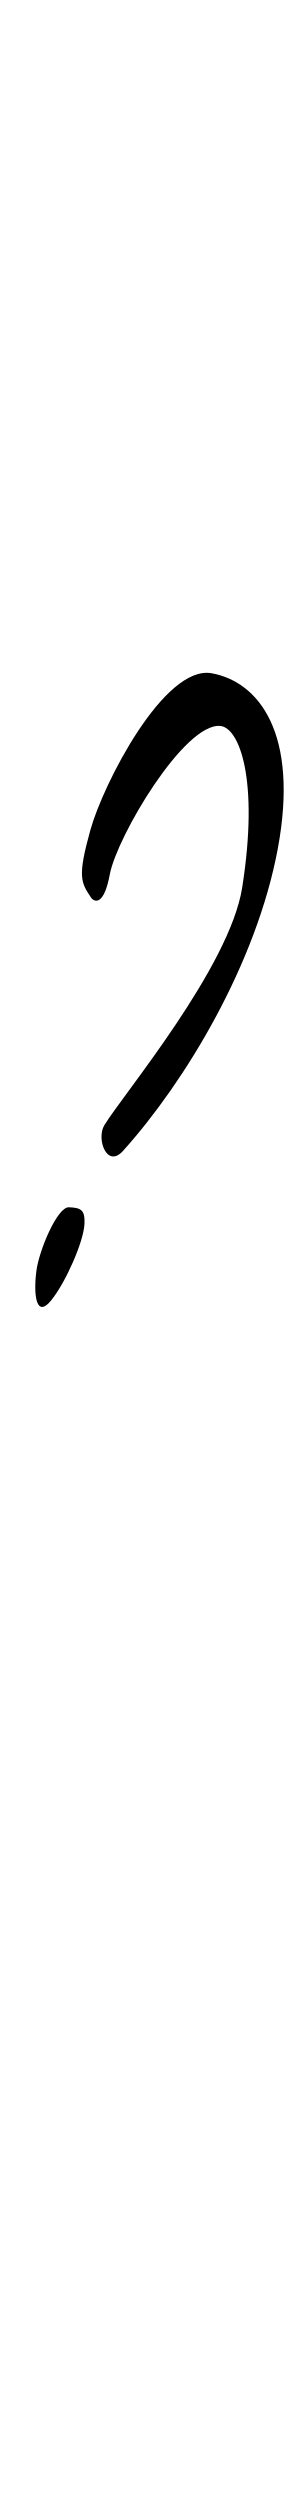
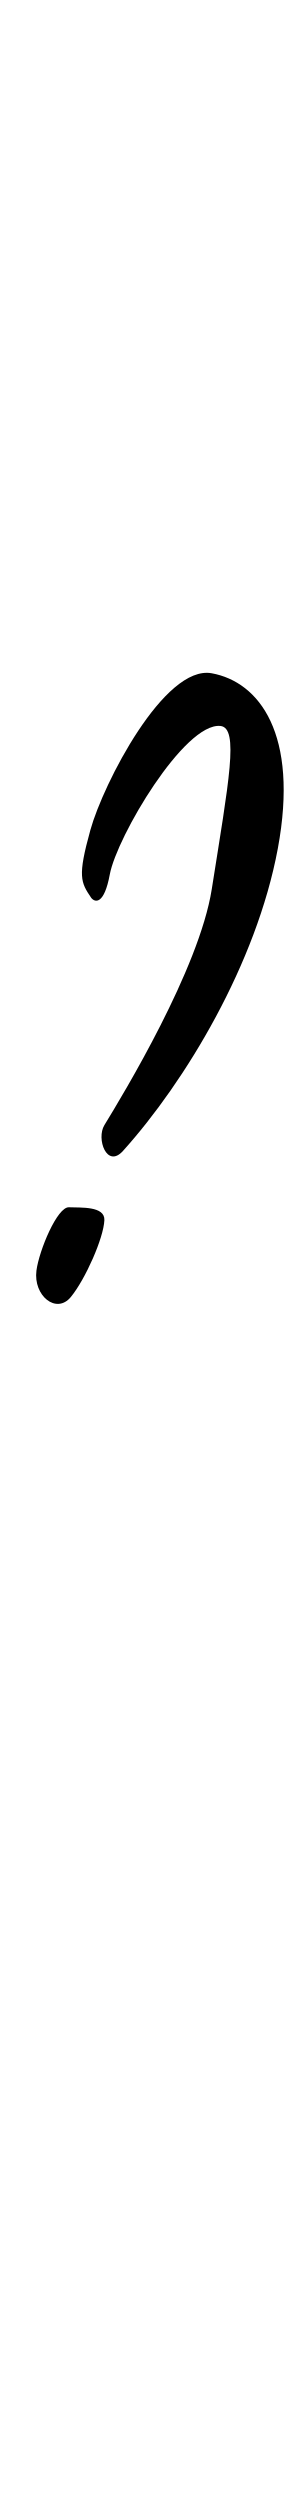
<svg xmlns="http://www.w3.org/2000/svg" width="17" height="140" viewBox="0 0 17 140" fill="none">
-   <path d="M5.061 46.481C4.338 49.089 4.518 49.404 5.11 50.282C5.325 50.551 5.833 50.666 6.148 48.971C6.542 46.852 10.329 40.454 12.343 40.654C13.396 40.759 14.52 43.632 13.562 49.706C12.858 54.17 6.908 61.267 5.845 63.008C5.379 63.771 5.985 65.455 6.888 64.451C10.393 60.556 14.362 53.954 15.557 47.523C16.752 41.092 14.509 38.19 11.858 37.703C9.206 37.217 5.784 43.874 5.061 46.481Z" fill="black" />
-   <path d="M2.041 71.151C2.189 70.026 3.206 67.577 3.862 67.607C4.519 67.637 4.767 67.734 4.731 68.537C4.685 69.54 3.671 71.835 2.856 72.833C2.041 73.831 1.856 72.557 2.041 71.151Z" fill="black" />
+   <path d="M5.061 46.481C4.338 49.089 4.518 49.404 5.11 50.282C5.325 50.551 5.833 50.666 6.148 48.971C6.542 46.852 10.329 40.454 12.343 40.654C13.396 40.759 12.816 43.723 11.858 49.798C11.154 54.262 6.908 61.267 5.845 63.008C5.379 63.771 5.985 65.455 6.888 64.451C10.393 60.556 14.362 53.954 15.557 47.523C16.752 41.092 14.509 38.19 11.858 37.703C9.206 37.217 5.784 43.874 5.061 46.481Z" fill="black" />
+   <path d="M2.041 71.151C2.189 70.026 3.206 67.577 3.862 67.607C4.519 67.637 5.882 67.529 5.845 68.332C5.8 69.335 4.785 71.631 3.97 72.628C3.155 73.626 1.856 72.557 2.041 71.151Z" fill="black" />
</svg>
